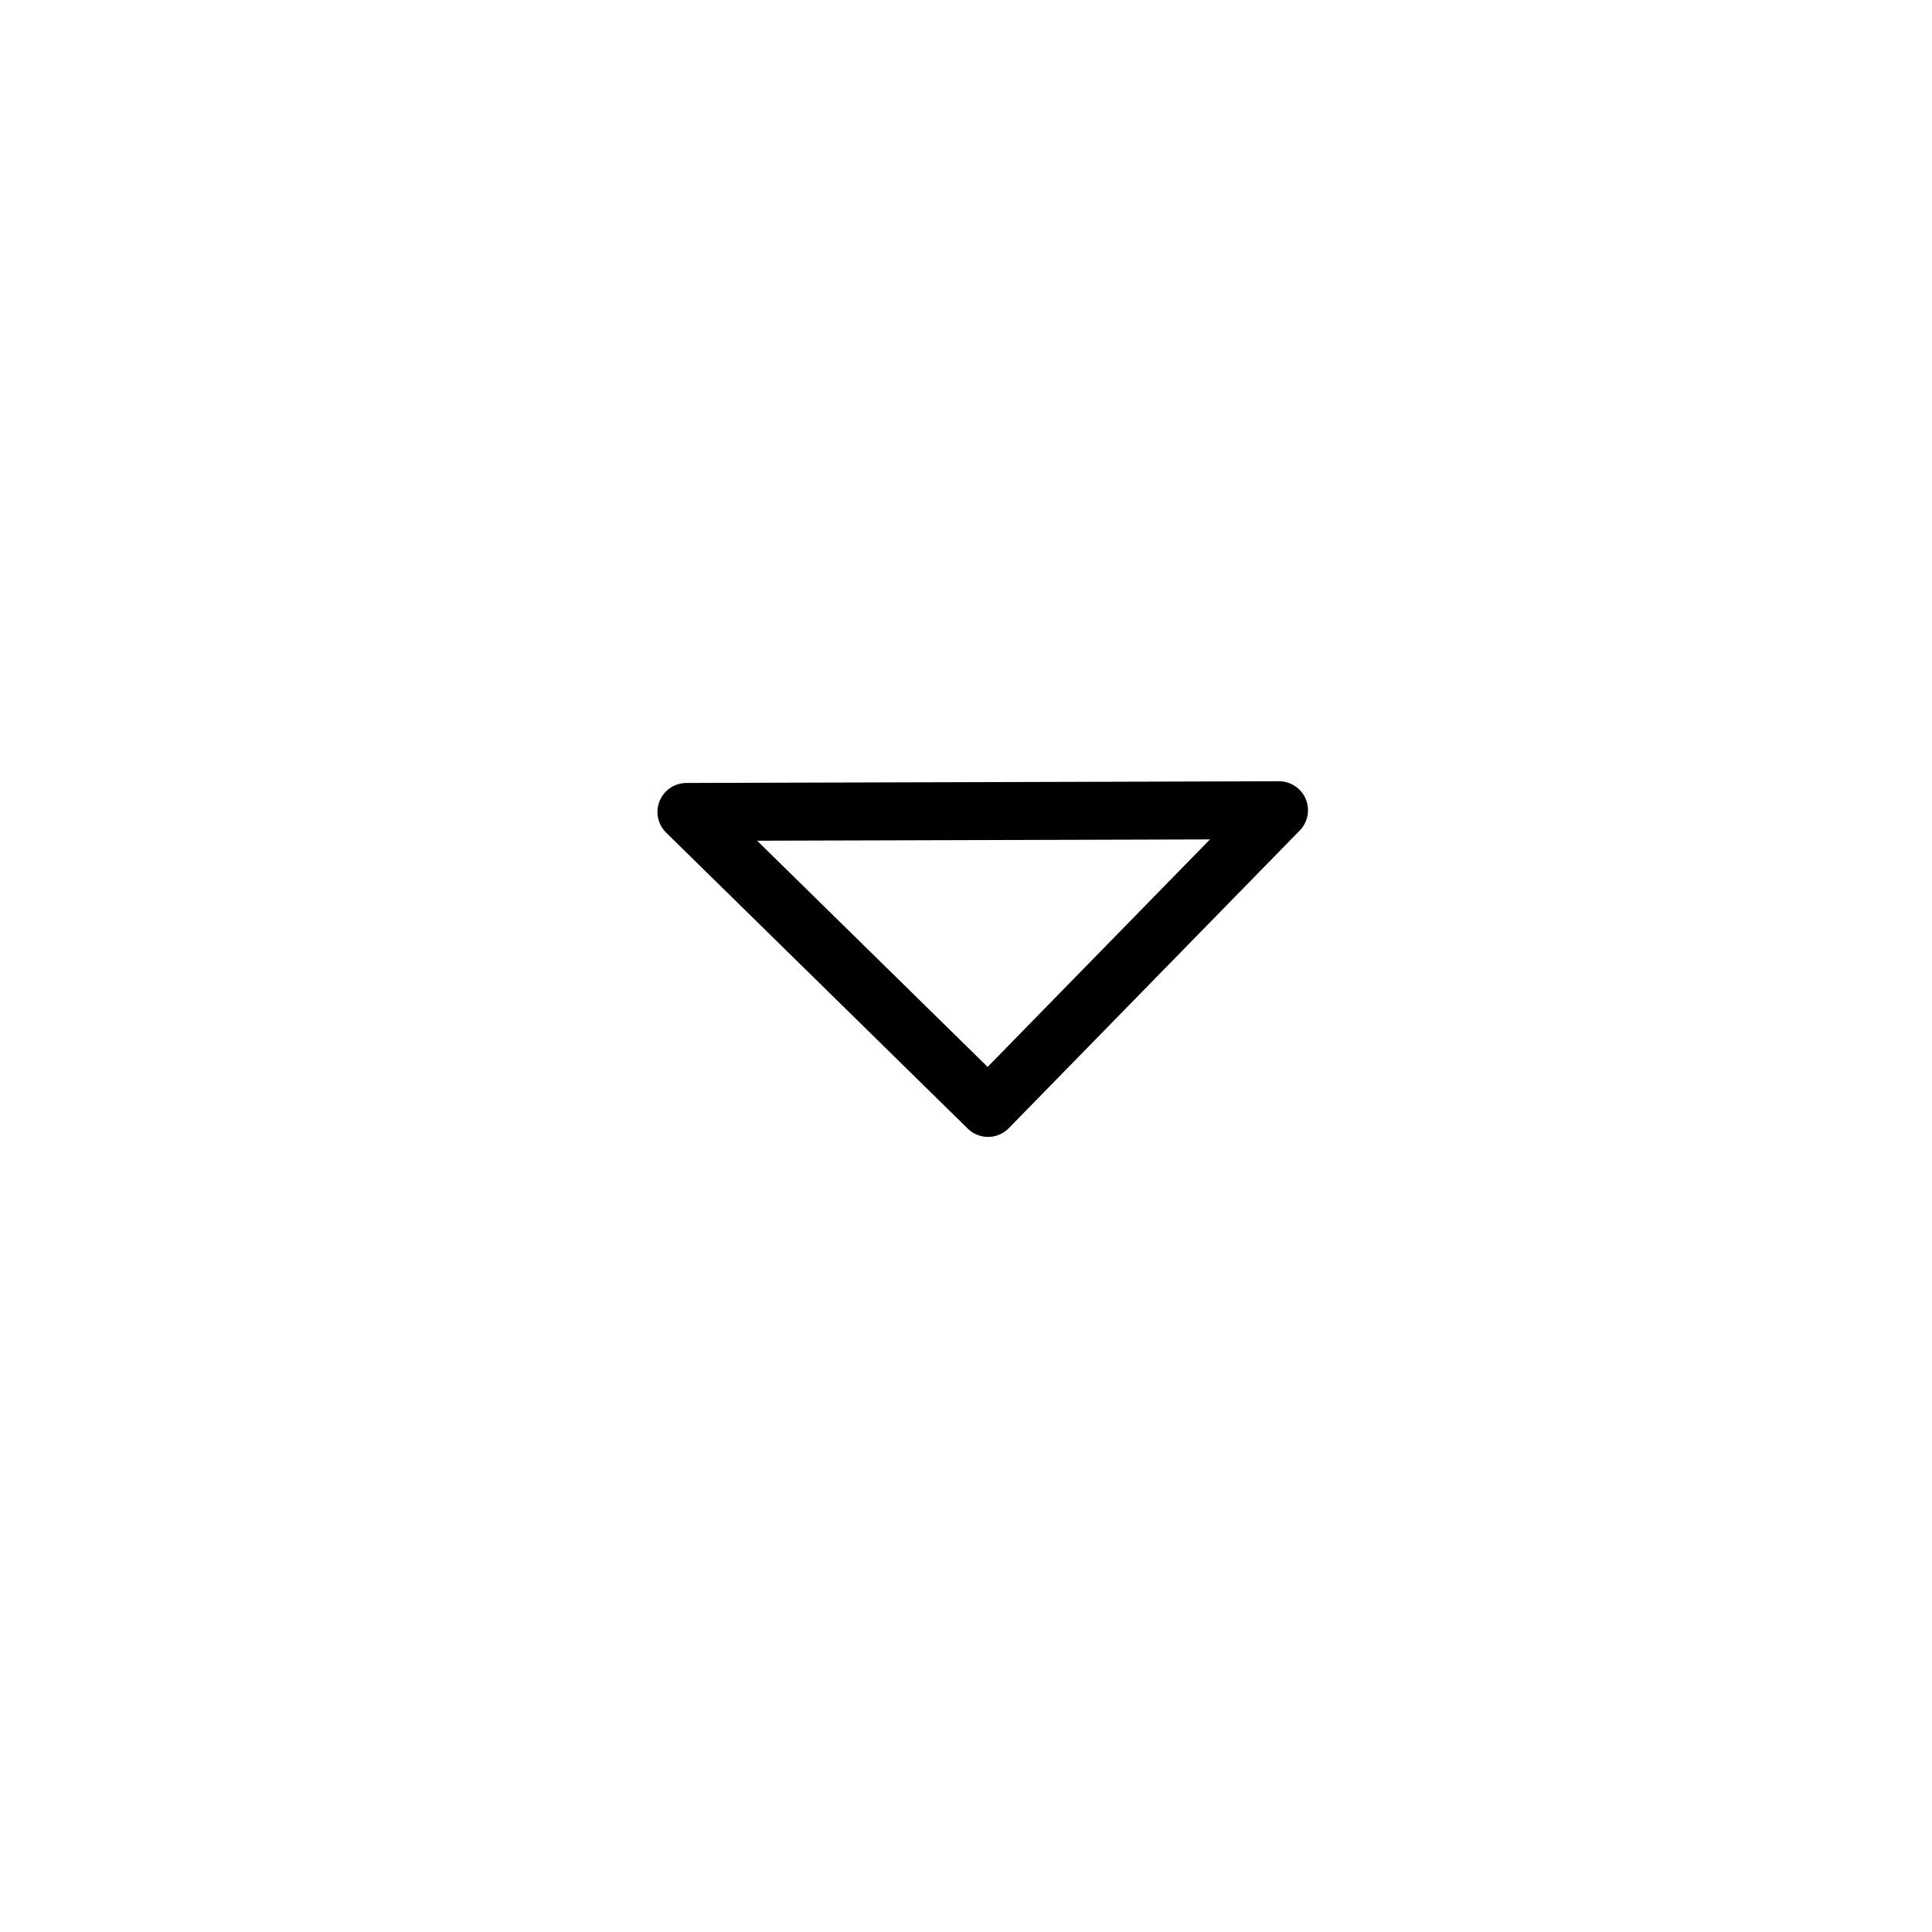
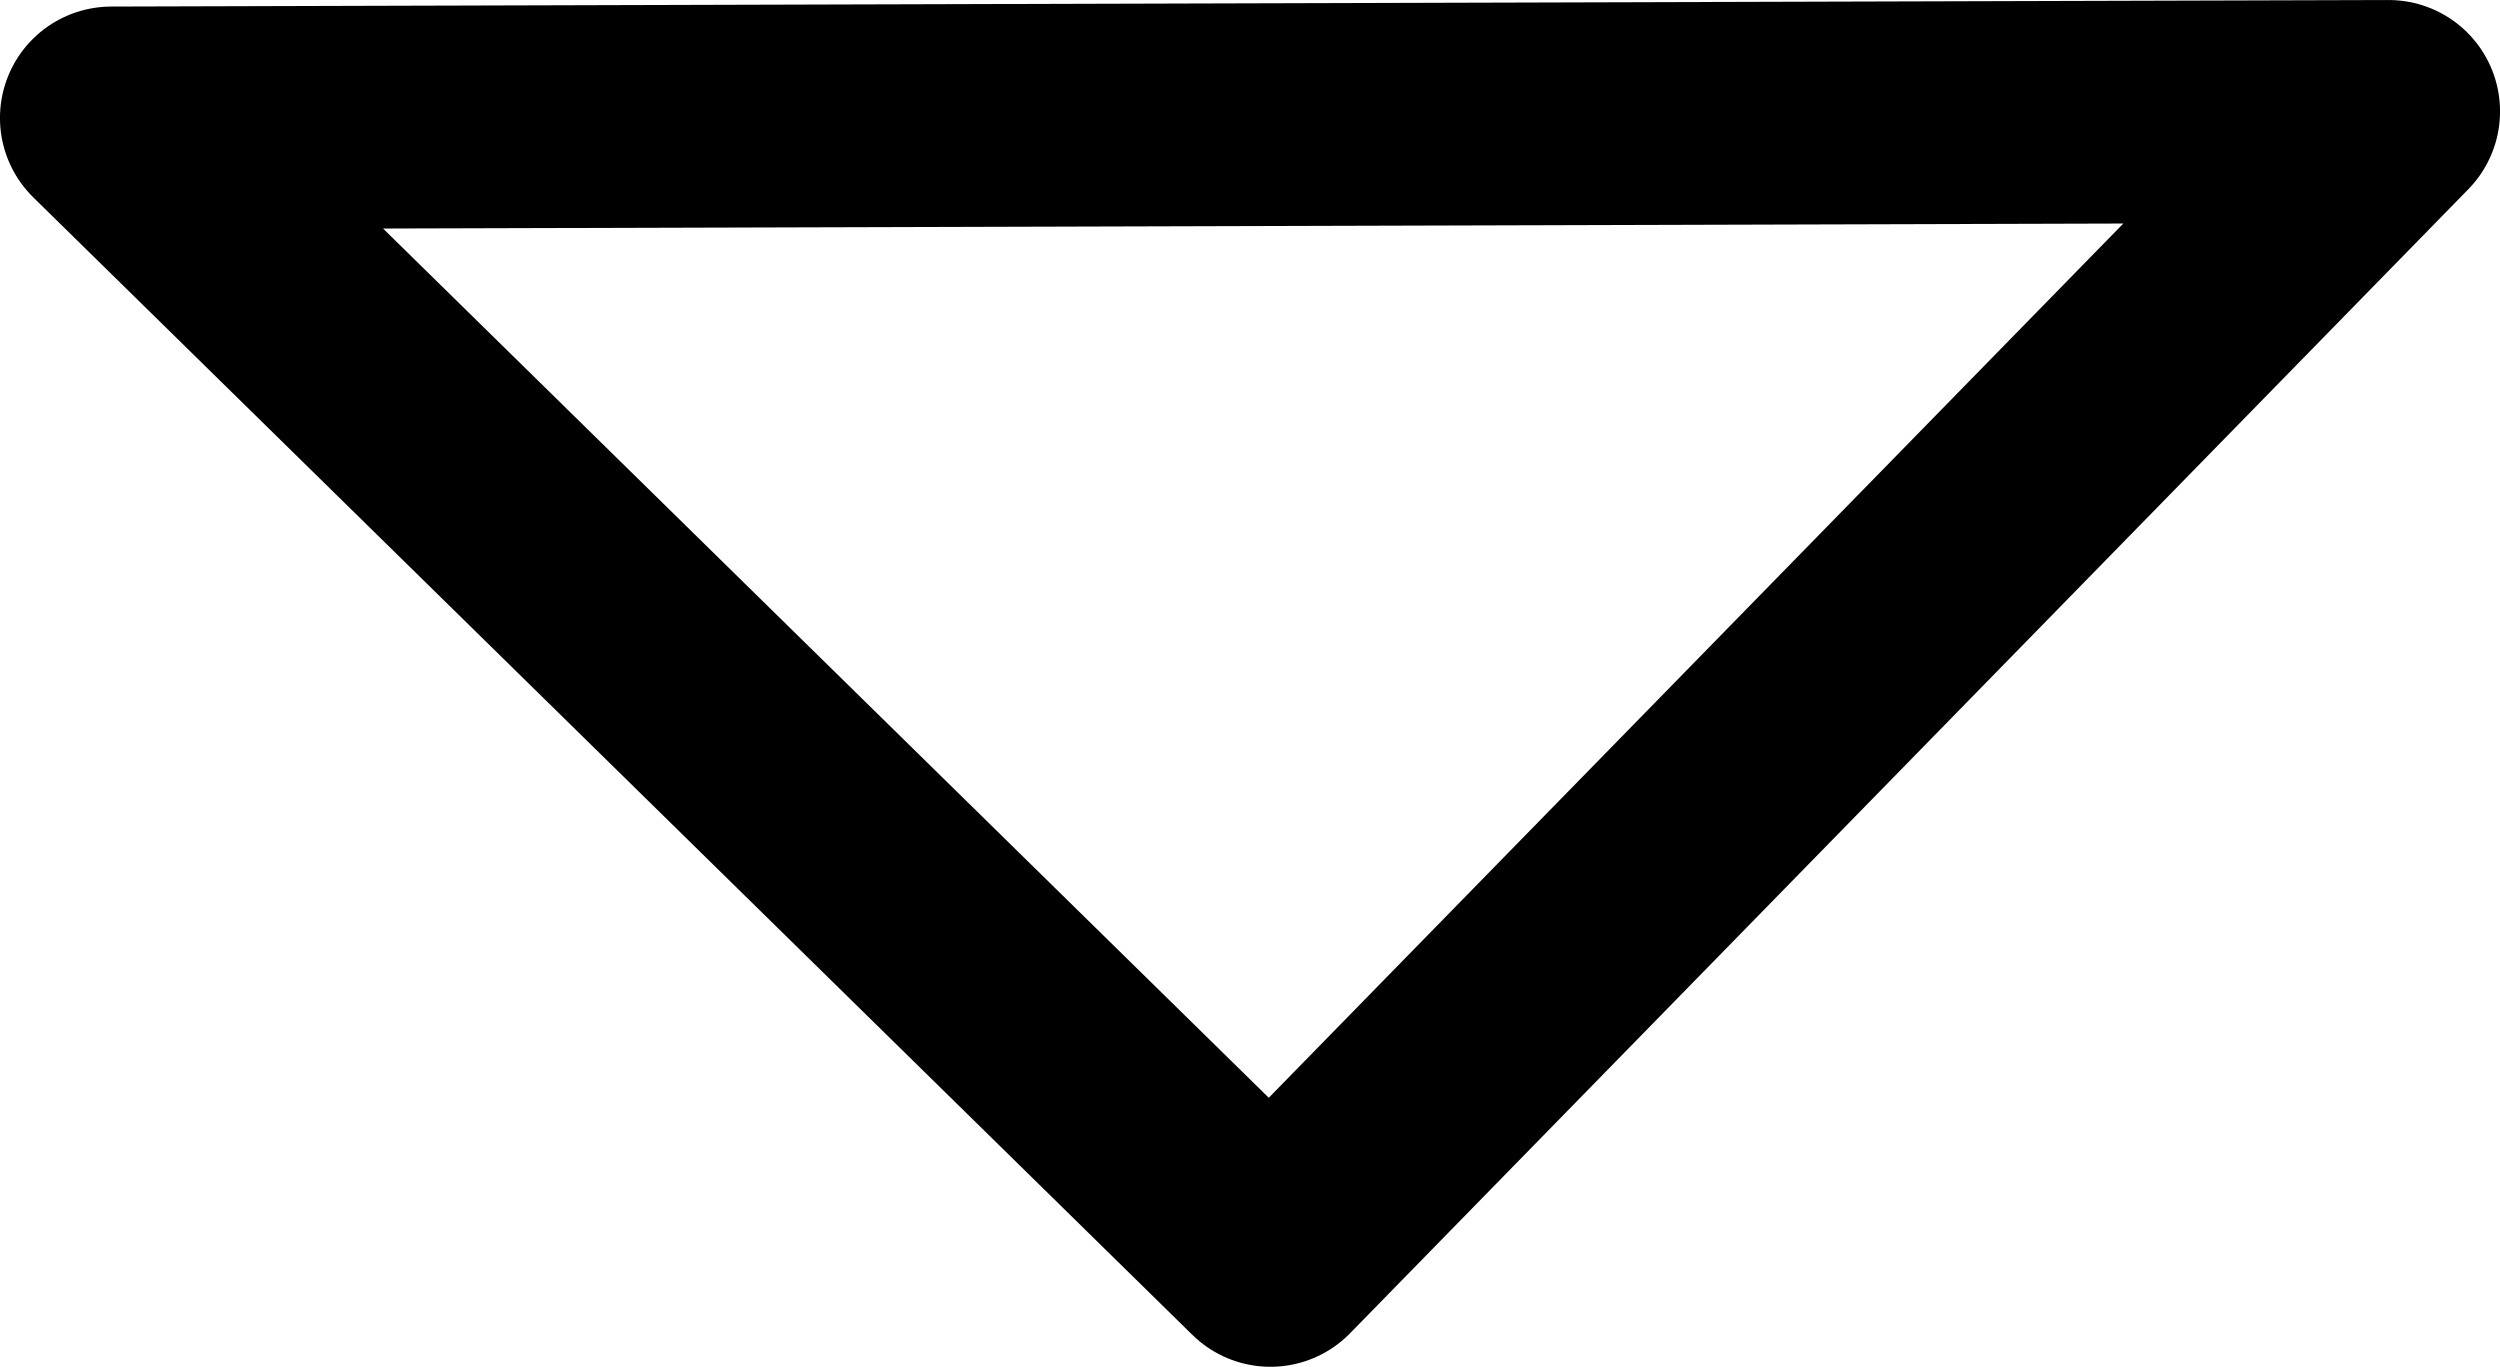
- <svg xmlns="http://www.w3.org/2000/svg" width="100mm" height="100mm" viewBox="0 0 100 100" version="1.1" id="svg5">
+ <svg xmlns="http://www.w3.org/2000/svg" width="33.671mm" height="18.408mm" viewBox="0 0 33.671 18.408" version="1.1" id="svg5">
  <defs id="defs2" />
-   <g id="layer1">
-     <path style="fill:none;stroke:#000000;stroke-width:3;stroke-linecap:round;stroke-linejoin:round;stroke-dasharray:none;stroke-opacity:1" d="M 35.53,42.026 51.141,57.346 66.202,41.938 Z" id="path8259" />
+   <g id="layer1" transform="translate(-33.7965,-19.83462)">
+     <path style="fill:none;stroke:#000000;stroke-width:3;stroke-linecap:round;stroke-linejoin:round;stroke-dasharray:none;stroke-opacity:1" d="M 35.296,21.423 50.907,36.743 65.968,21.335 Z" id="path8259" />
  </g>
</svg>
